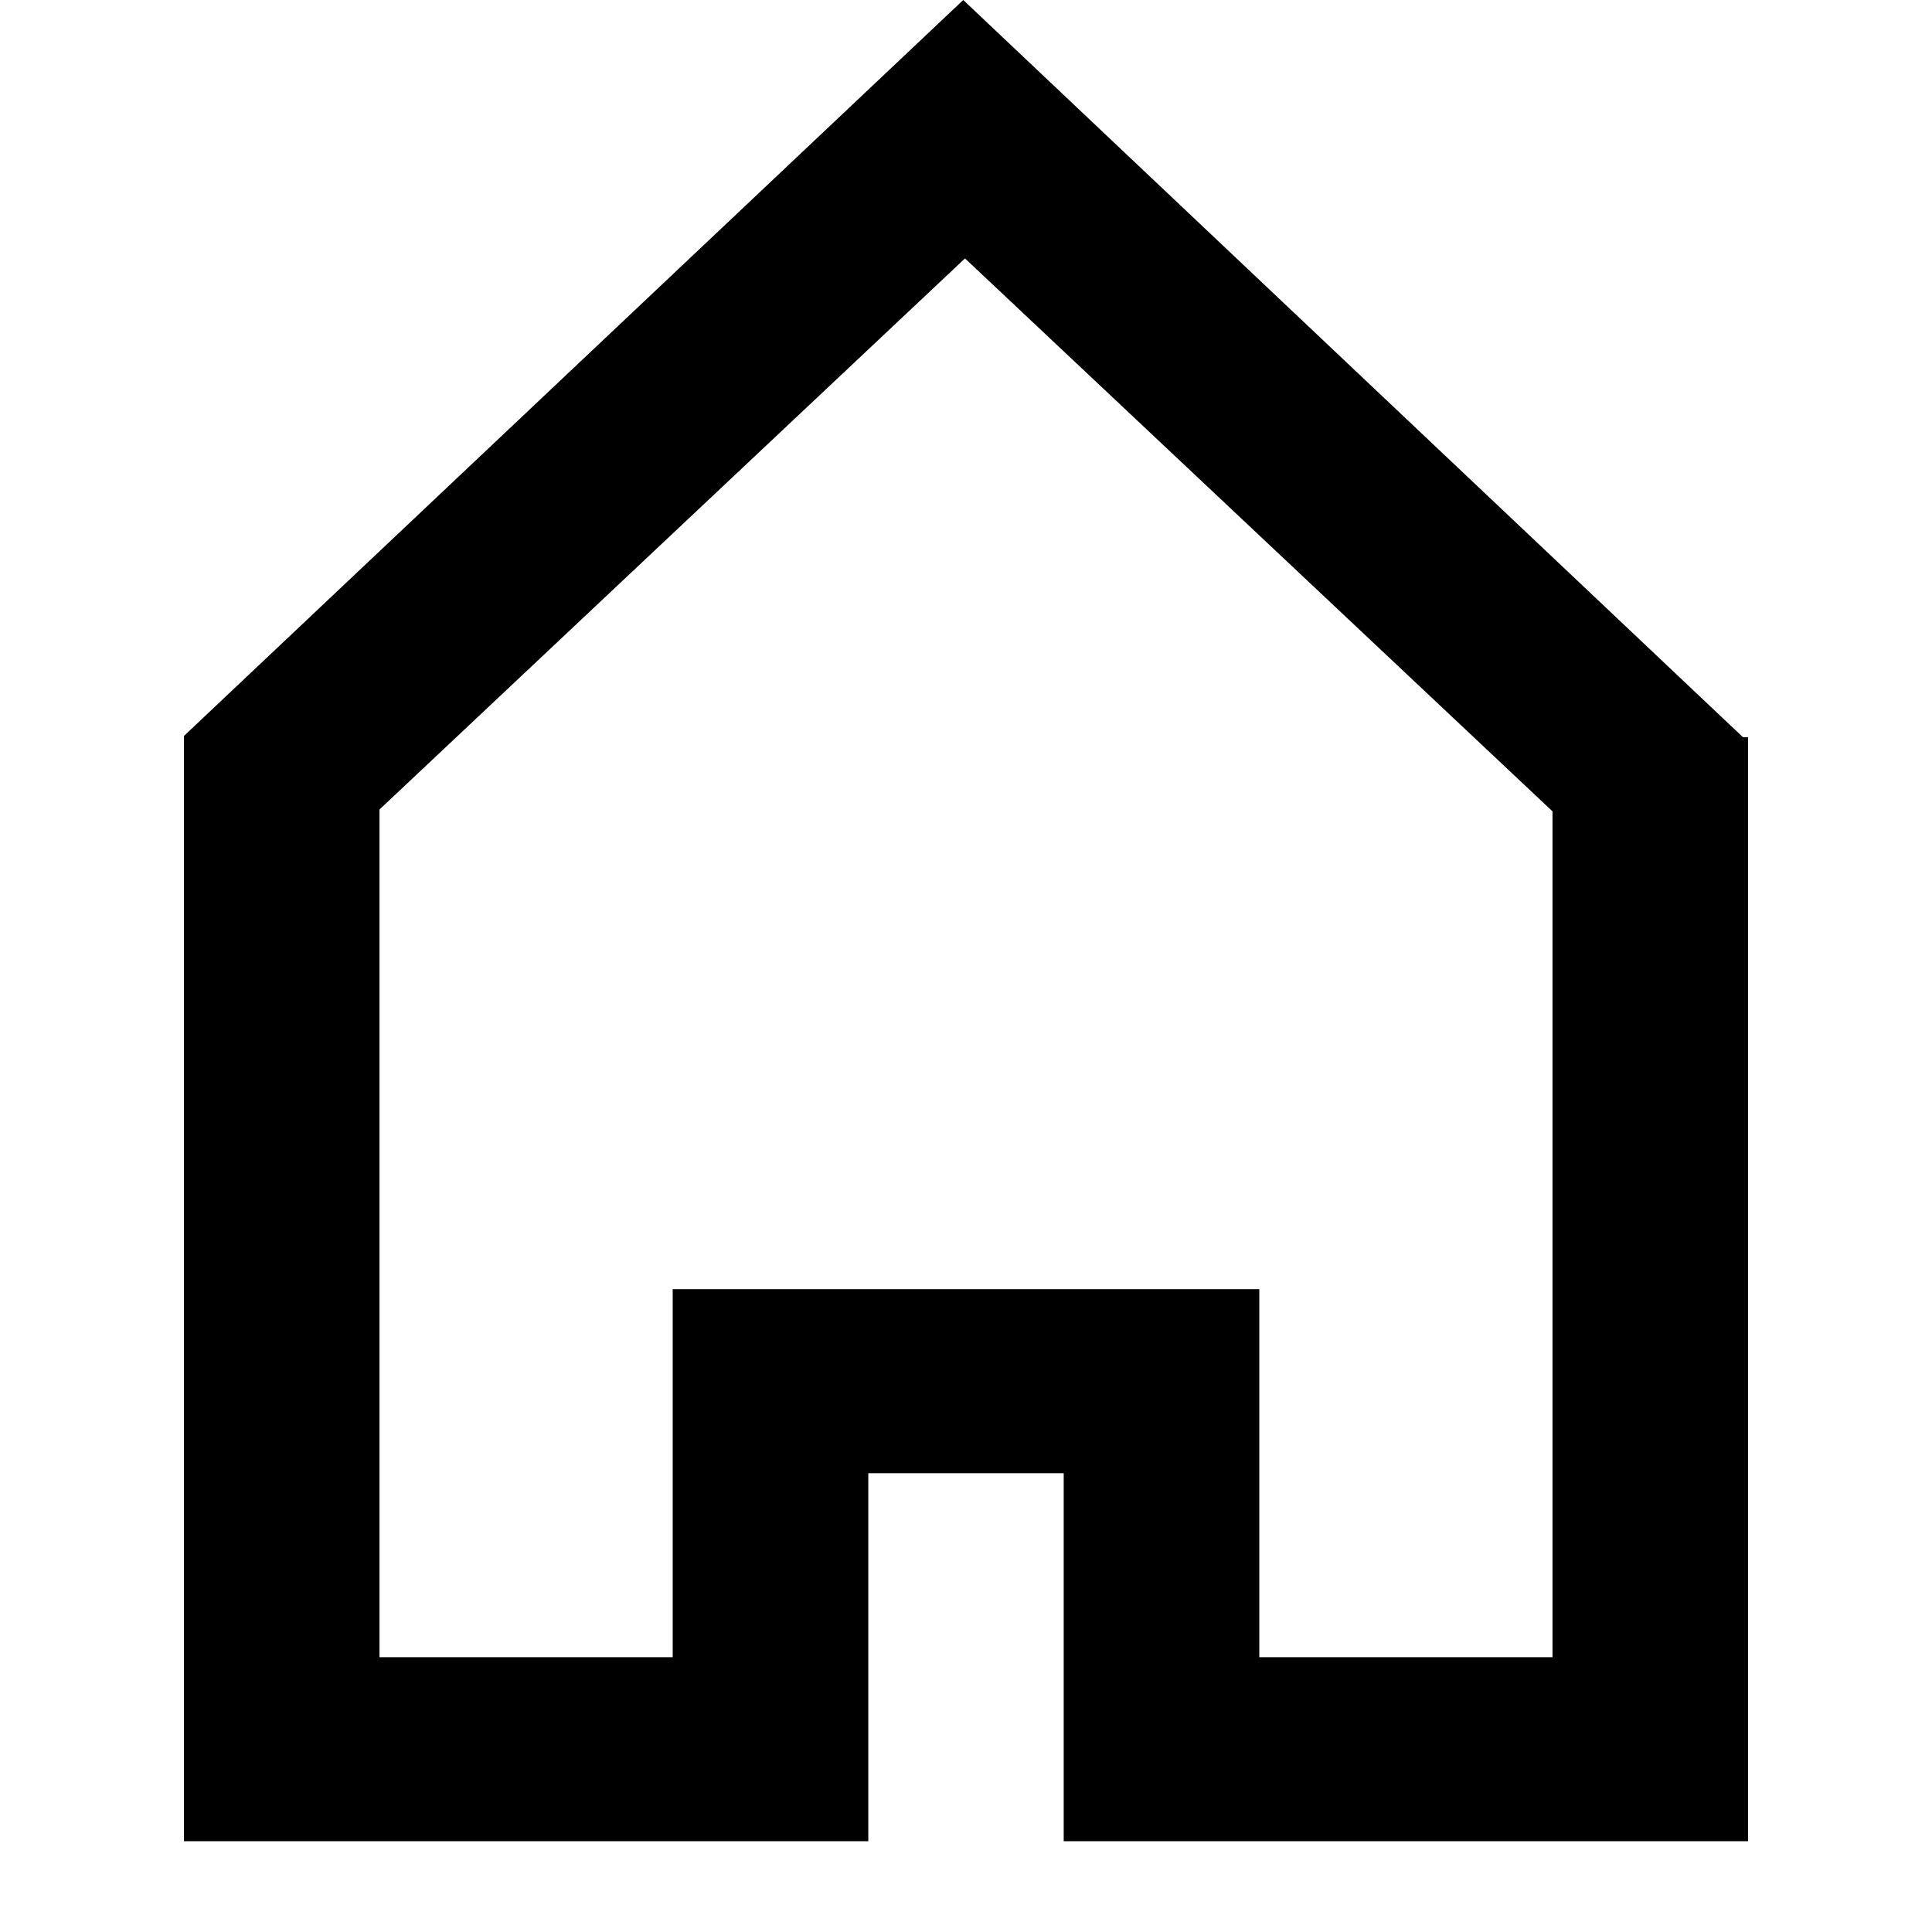
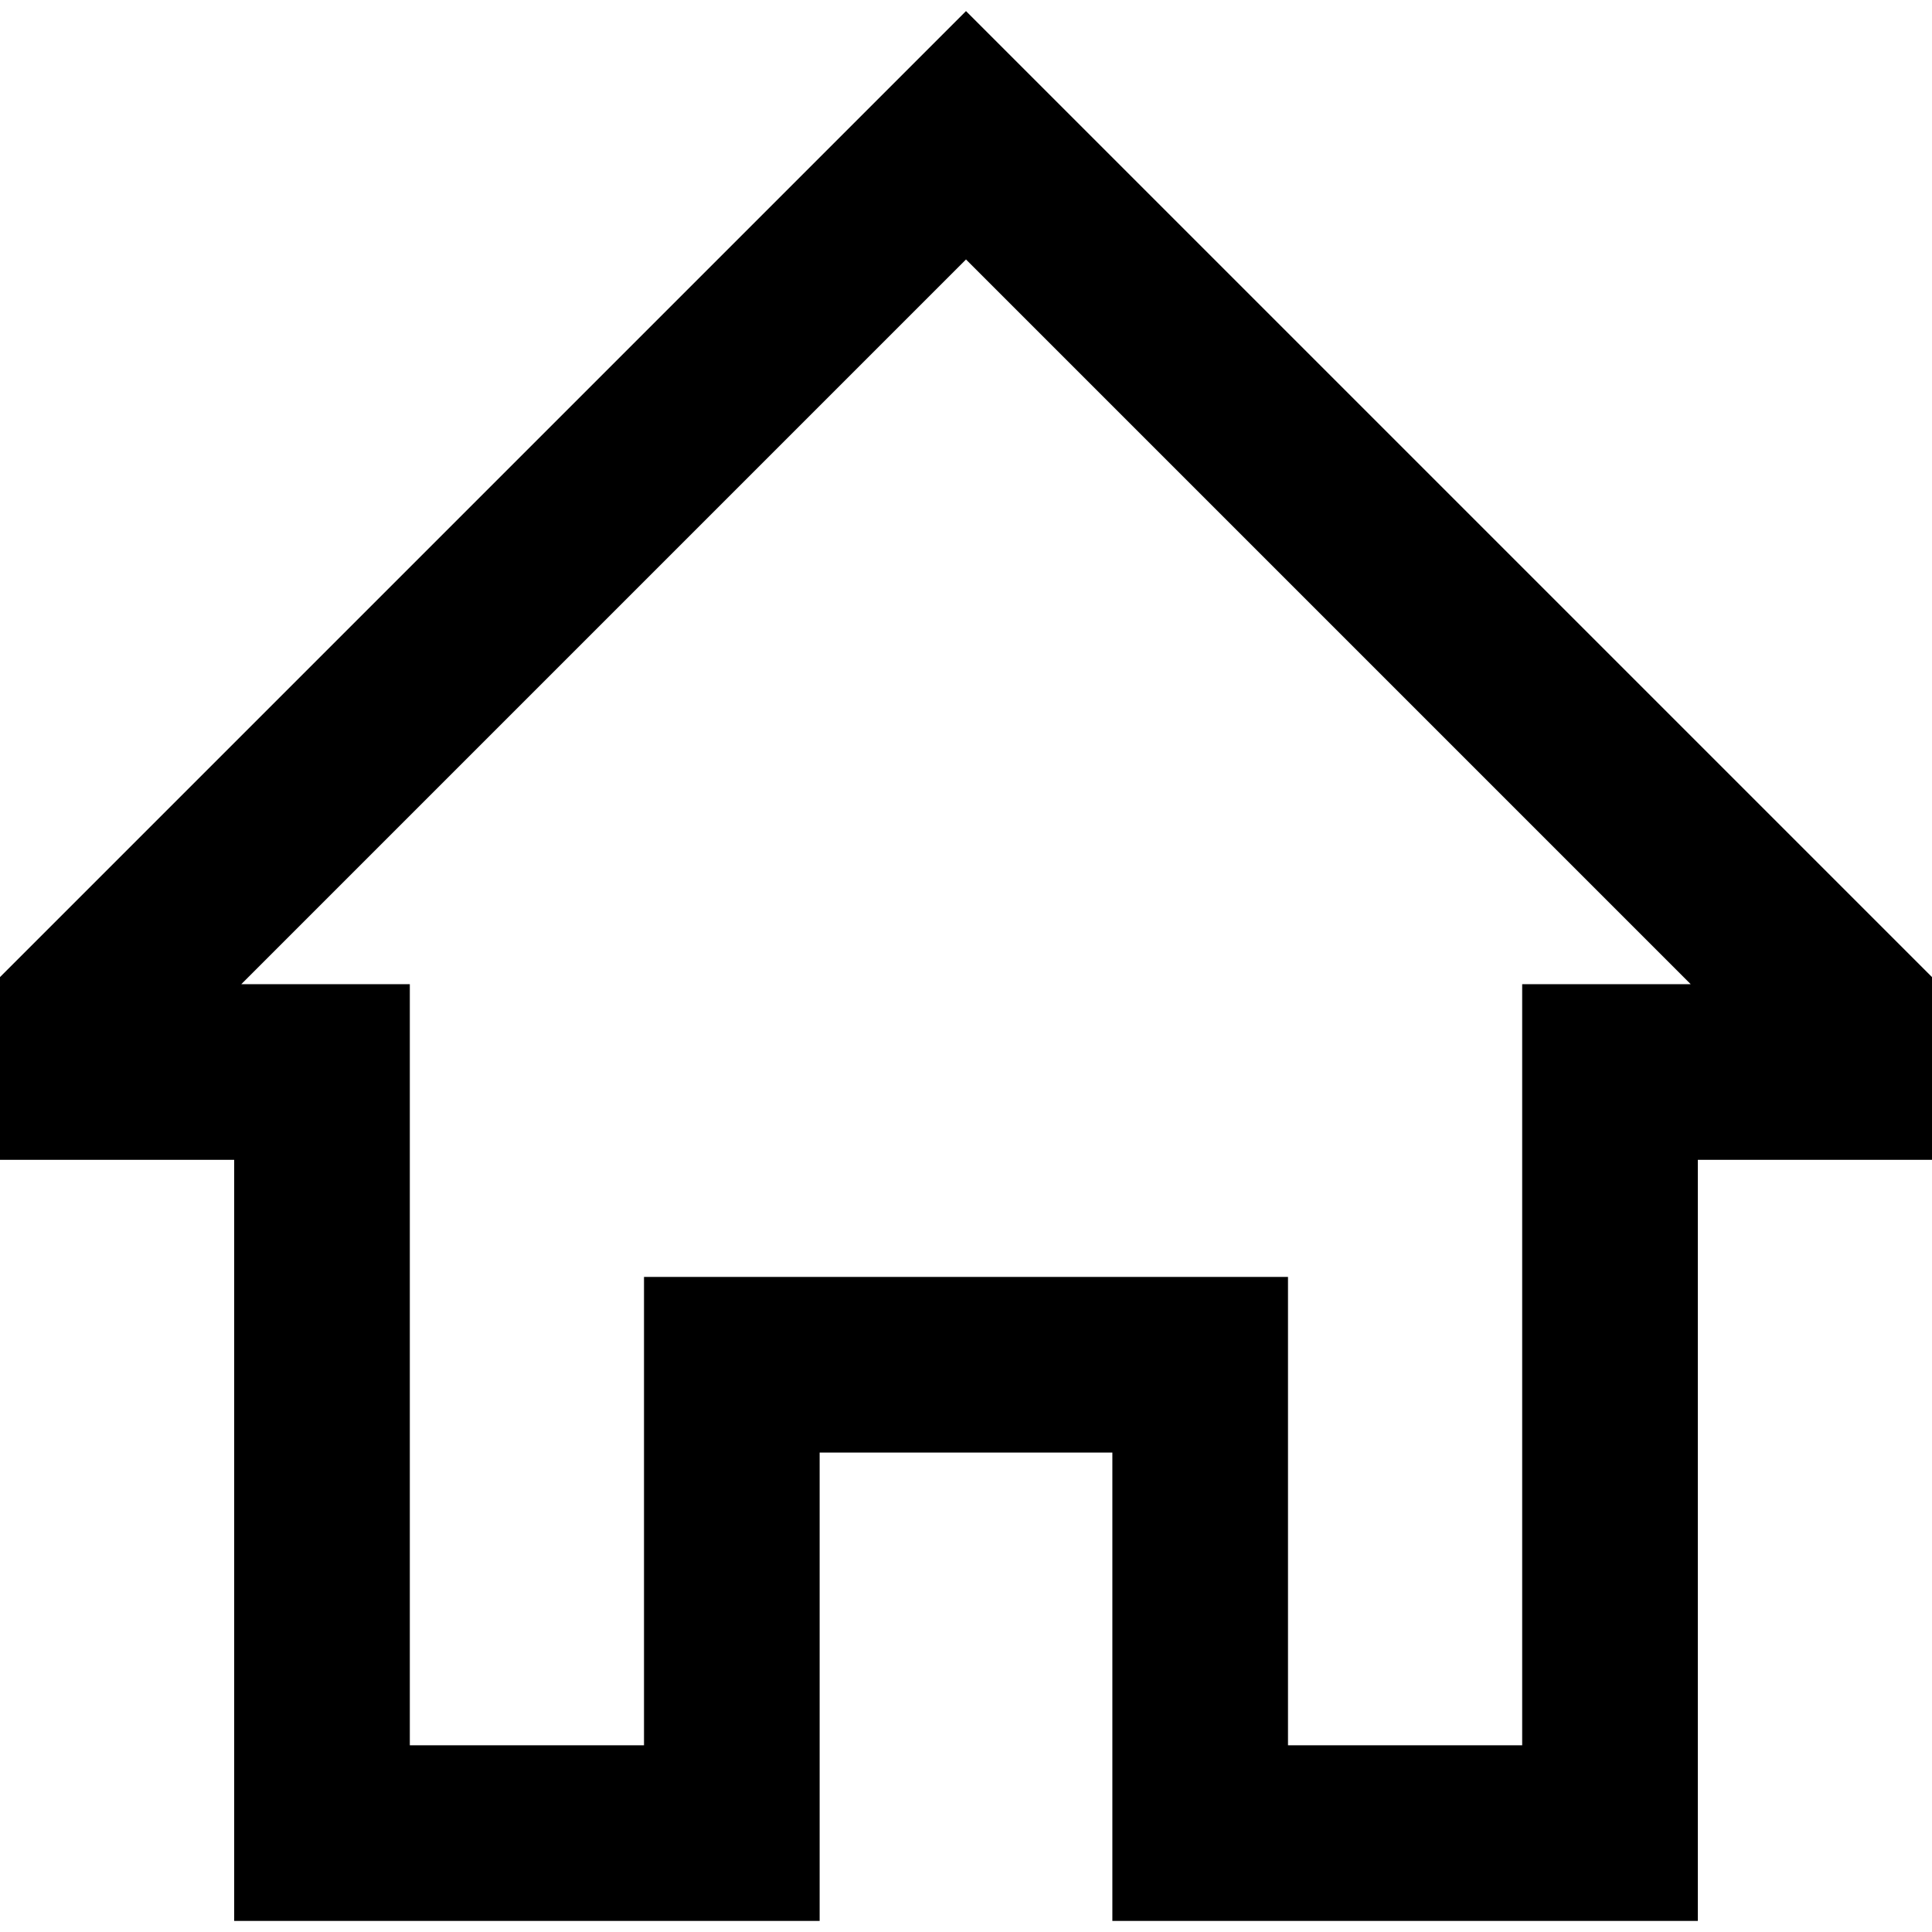
- <svg xmlns="http://www.w3.org/2000/svg" width="800px" height="800px" viewBox="-2 0 21 21" version="1.1">
-   <defs>
- 
- </defs>
-   <g id="Page-1" stroke="none" stroke-width="1" fill="none" fill-rule="evenodd">
-     <g id="Dribbble-Light-Preview" transform="translate(-381, -720)" fill="#000000">
-       <g id="icons" transform="translate(56, 160)">
-         <path d="M339.875,578.013 L336.688,578.013 L336.688,574.013 L330.312,574.013 L330.312,578.013 L327.125,578.013 L327.125,568.799 L333.489,562.809 L339.875,568.819 L339.875,578.013 Z M341.945,568.013 L333.47,560 L325,567.999 L325,580.013 L332.438,580.013 L332.438,576.013 L334.562,576.013 L334.562,580.013 L342,580.013 L342,579.983 L342,568.013 L341.945,568.013 Z" id="home-[#1392]">
- 
- </path>
-       </g>
+ <svg xmlns="http://www.w3.org/2000/svg" fill="#000000" height="800px" width="800px" version="1.1" id="Layer_1" viewBox="0 0 512 512" xml:space="preserve">
+   <g>
+     <g>
+       <path d="M256,2.938l-256,256v48.427h62.061v201.697h155.152V384.941h77.576v124.121h155.151V307.365H512v-48.427L256,2.938z     M403.394,260.82v201.697h-62.061V338.396H170.667v124.121h-62.061V260.82H63.943L256,68.762L448.057,260.82H403.394z" />
    </g>
  </g>
</svg>
